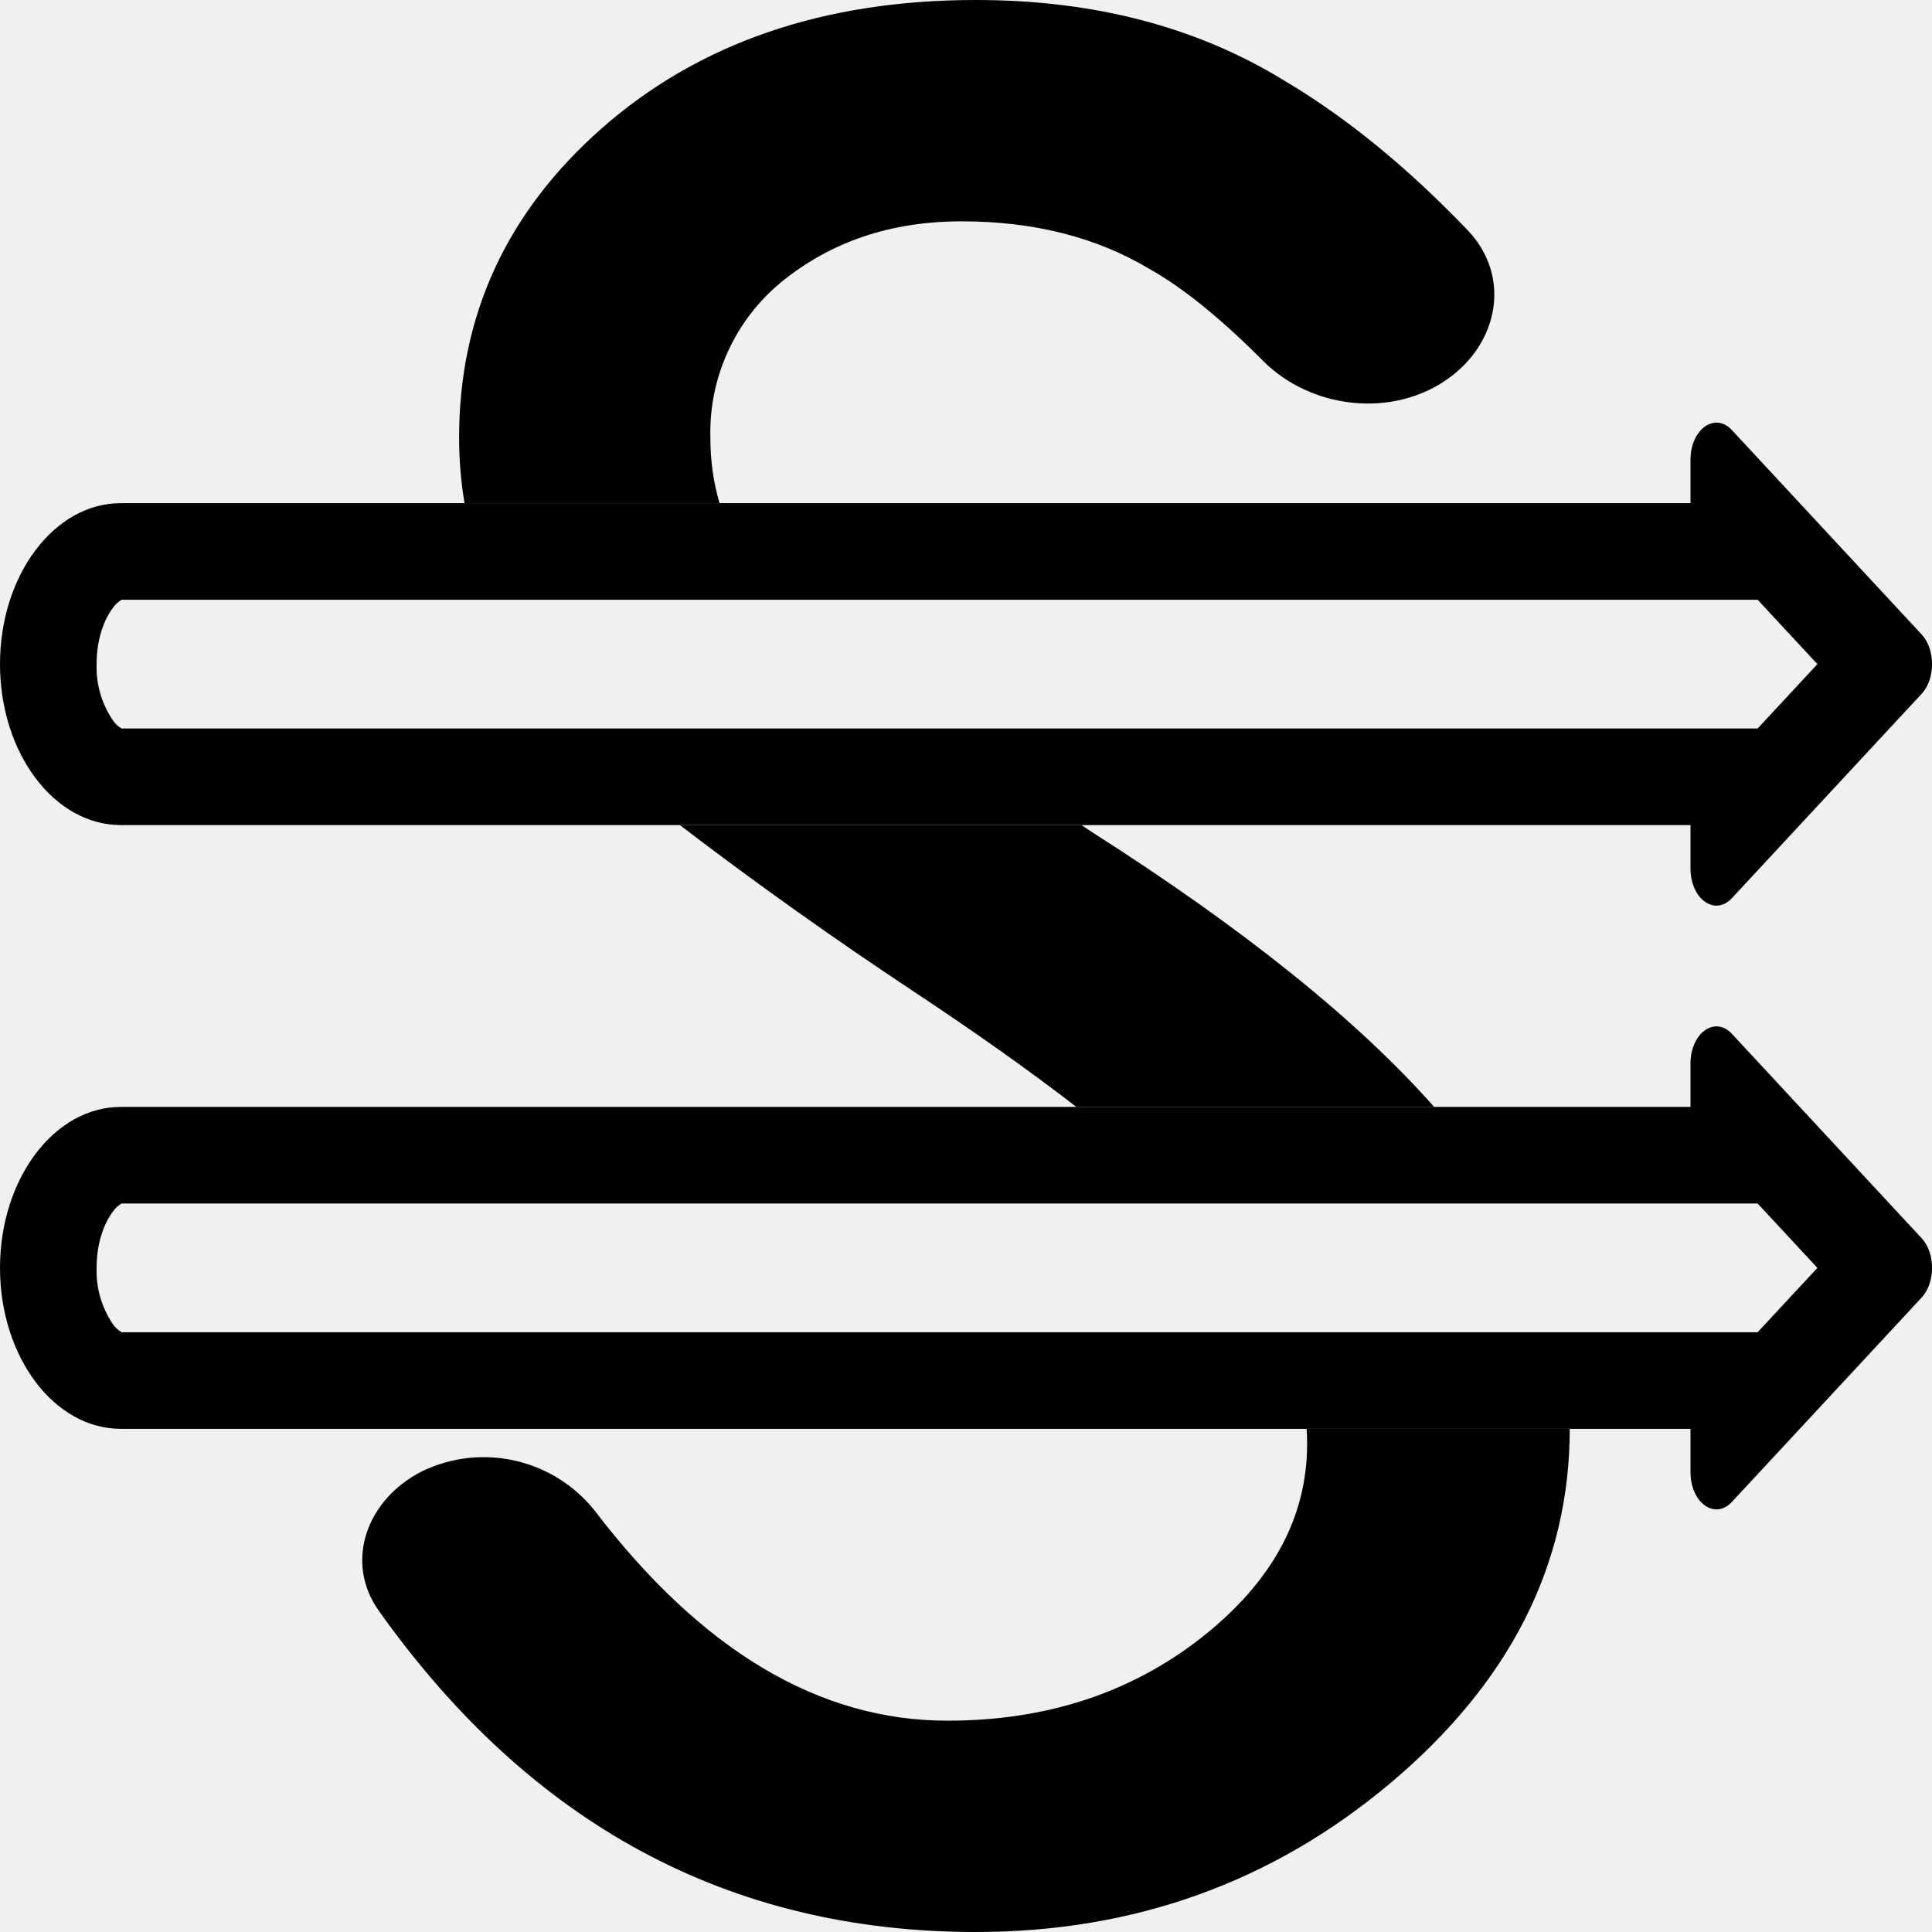
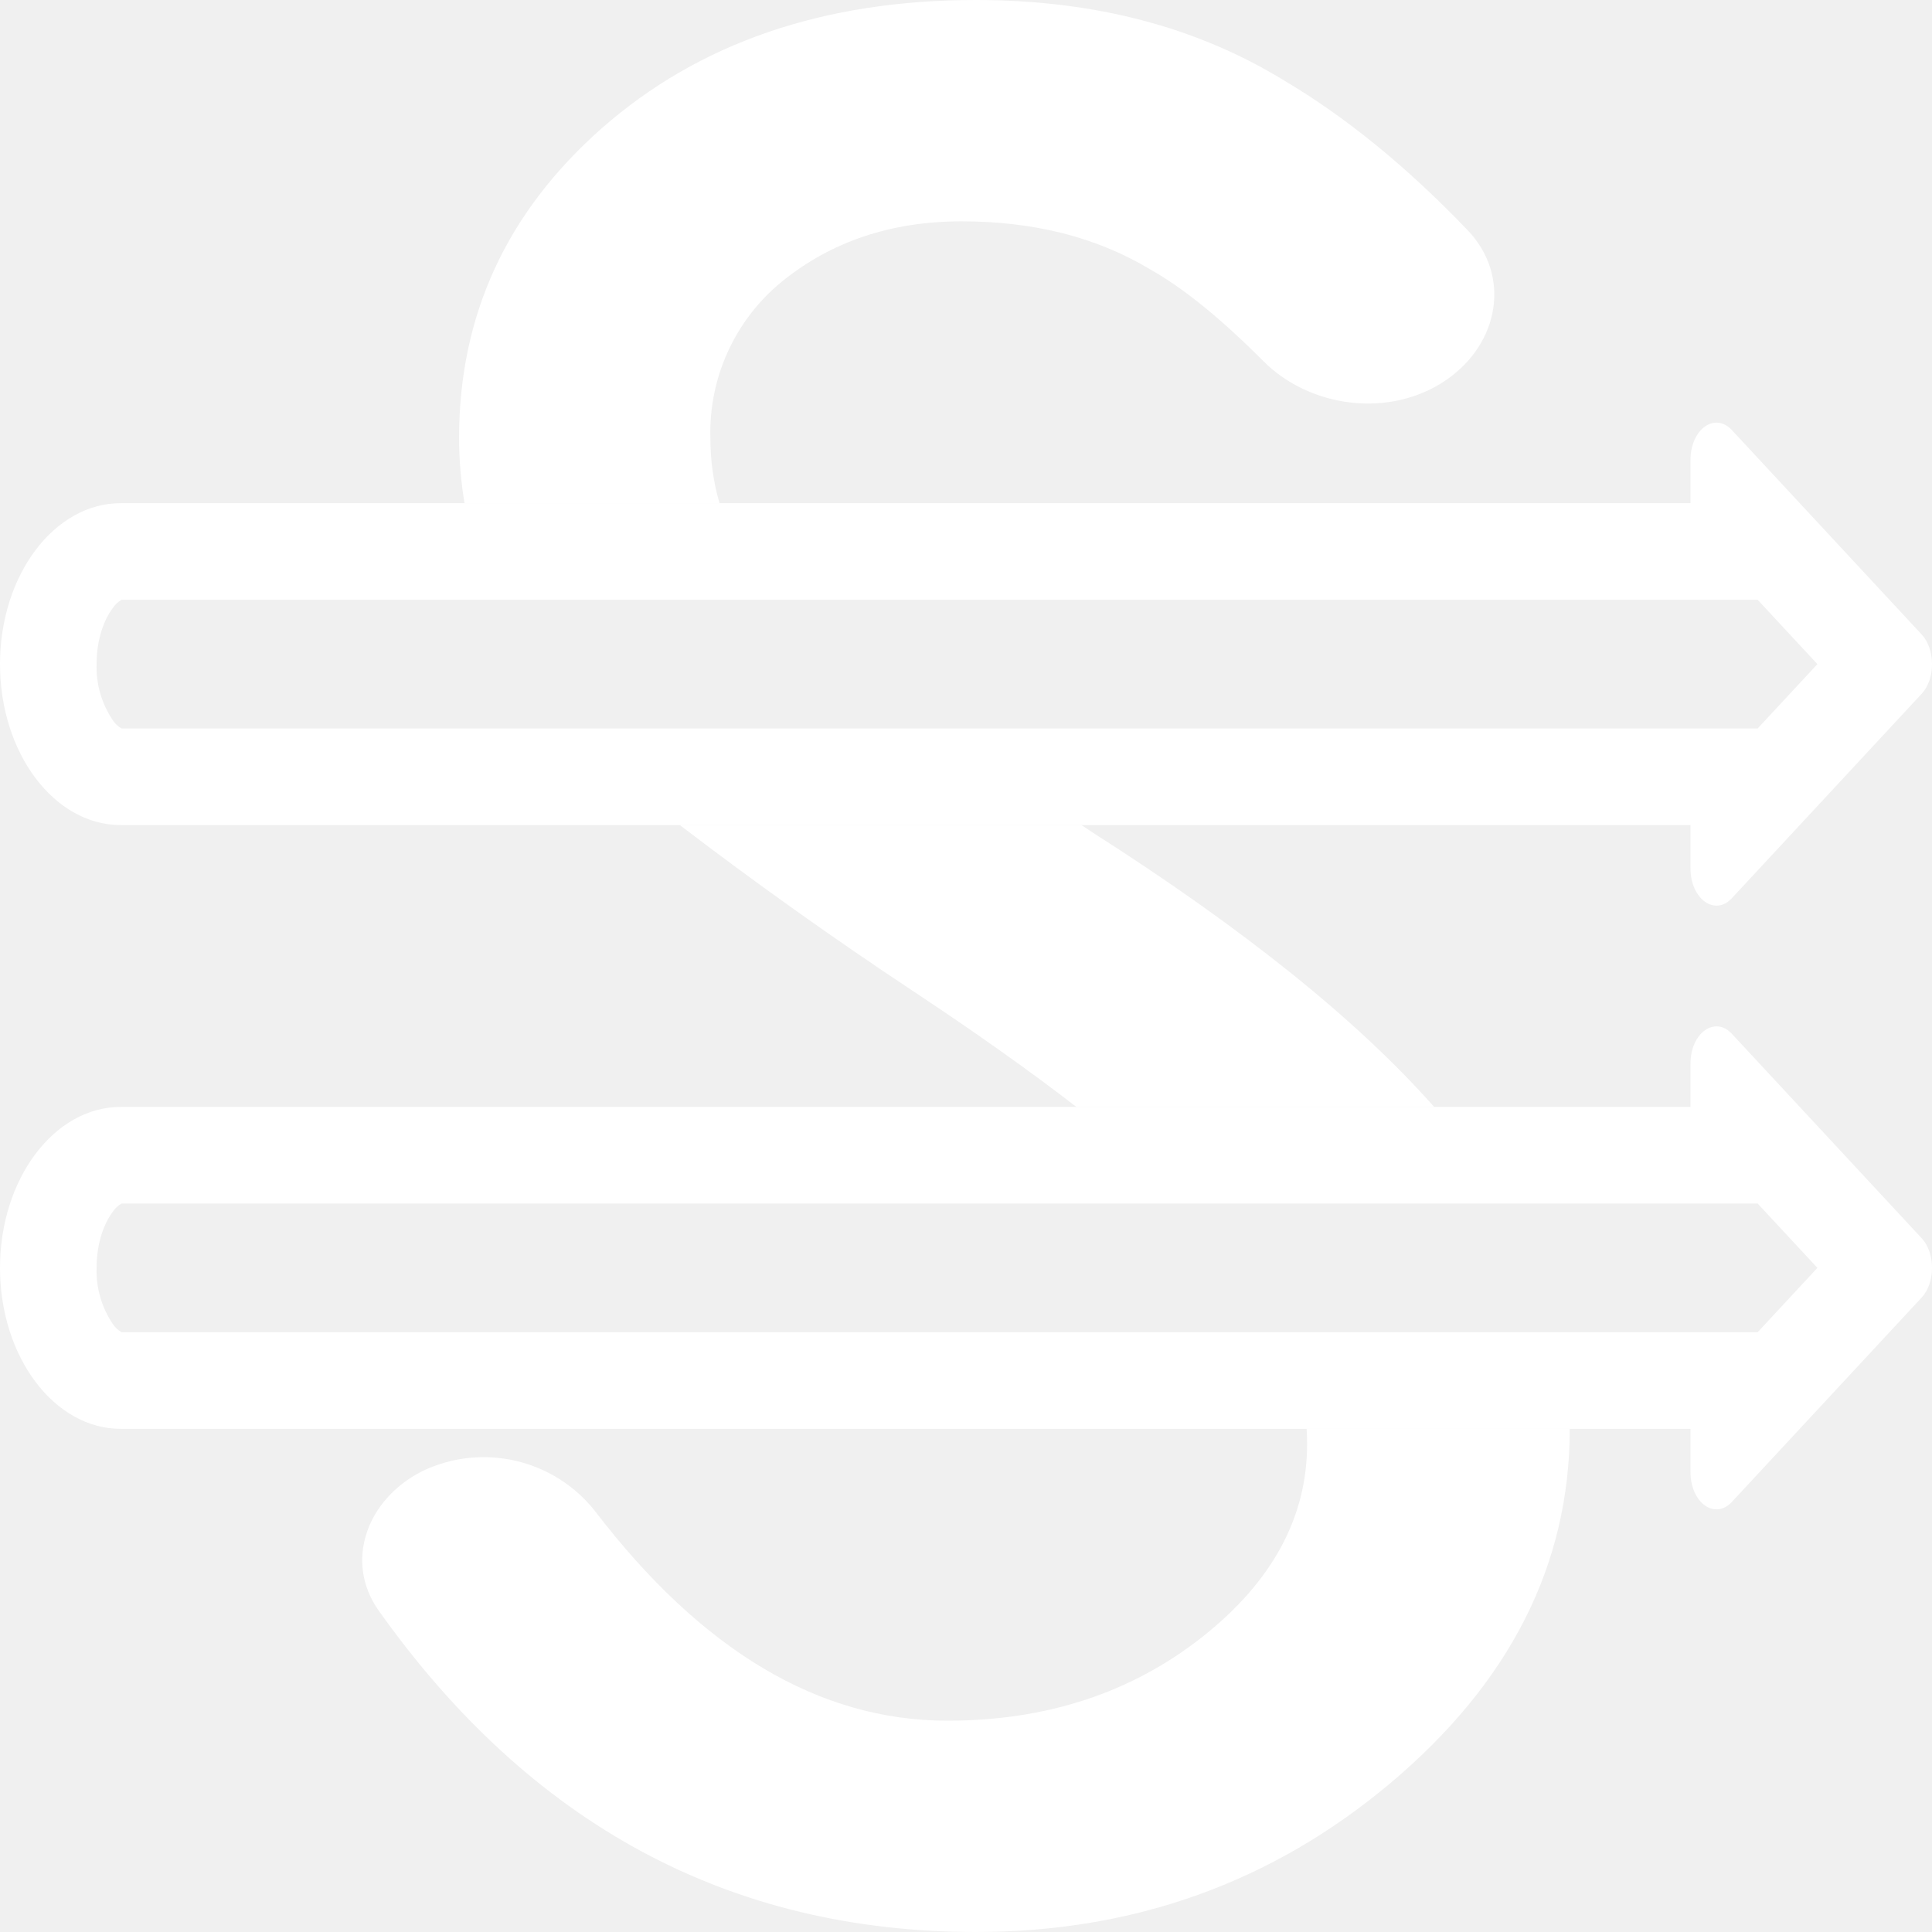
- <svg xmlns="http://www.w3.org/2000/svg" width="16" height="16" fill="currentColor" class="qi-508" viewBox="0 0 16 16">
+ <svg xmlns="http://www.w3.org/2000/svg" width="16" height="16" fill="#FFF" class="qi-508" viewBox="0 0 16 16">
  <path d="m15.914 5.254-1.571-1.692c-.141-.152-.343-.007-.343.246v.359H1c-.552 0-1 .597-1 1.333s.448 1.333 1 1.333h13v.359c0 .253.202.398.343.246l1.571-1.692c.115-.123.115-.369 0-.492Zm-1.358-.287.495.533-.495.533H1.007a.215.215 0 0 1-.074-.07A.786.786 0 0 1 .8 5.5c0-.212.065-.373.133-.463a.215.215 0 0 1 .074-.07h13.549Zm1.358 5.287-1.571-1.692c-.141-.152-.343-.007-.343.246v.359H1c-.552 0-1 .597-1 1.333s.448 1.333 1 1.333h13v.359c0 .253.202.398.343.246l1.571-1.692c.115-.123.115-.369 0-.492Zm-1.358-.287.495.533-.495.533H1.007a.214.214 0 0 1-.074-.07A.786.786 0 0 1 .8 10.5c0-.212.065-.373.133-.463a.215.215 0 0 1 .074-.07h13.549Z" />
  <path d="M11.978 3.146c-.464.32-1.128.234-1.516-.156-.35-.351-.662-.605-.938-.76-.441-.265-.961-.397-1.56-.397-.584 0-1.08.167-1.49.5a1.614 1.614 0 0 0-.591 1.292c0 .189.025.37.076.542H3.847a3.304 3.304 0 0 1-.045-.542c0-1.014.394-1.868 1.182-2.563C5.788.355 6.821 0 8.082 0c.977 0 1.828.222 2.553.667.515.305 1.021.719 1.52 1.24.36.377.263.936-.177 1.239ZM5.63 6.833a35.33 35.33 0 0 0 1.932 1.375c.516.342.967.661 1.352.959h2.963c-.634-.717-1.576-1.474-2.826-2.271a61.018 61.018 0 0 1-.095-.063H5.63Zm5.191 5H13c0 1.125-.497 2.104-1.49 2.938C10.533 15.59 9.39 16 8.082 16c-2.038 0-3.686-.887-4.946-2.662-.284-.4-.105-.918.36-1.154a1.175 1.175 0 0 1 1.43.328c.886 1.159 1.859 1.738 2.92 1.738.819 0 1.52-.23 2.104-.688.583-.458.875-.993.875-1.604a2.26 2.26 0 0 0-.004-.125Z" />
</svg>
